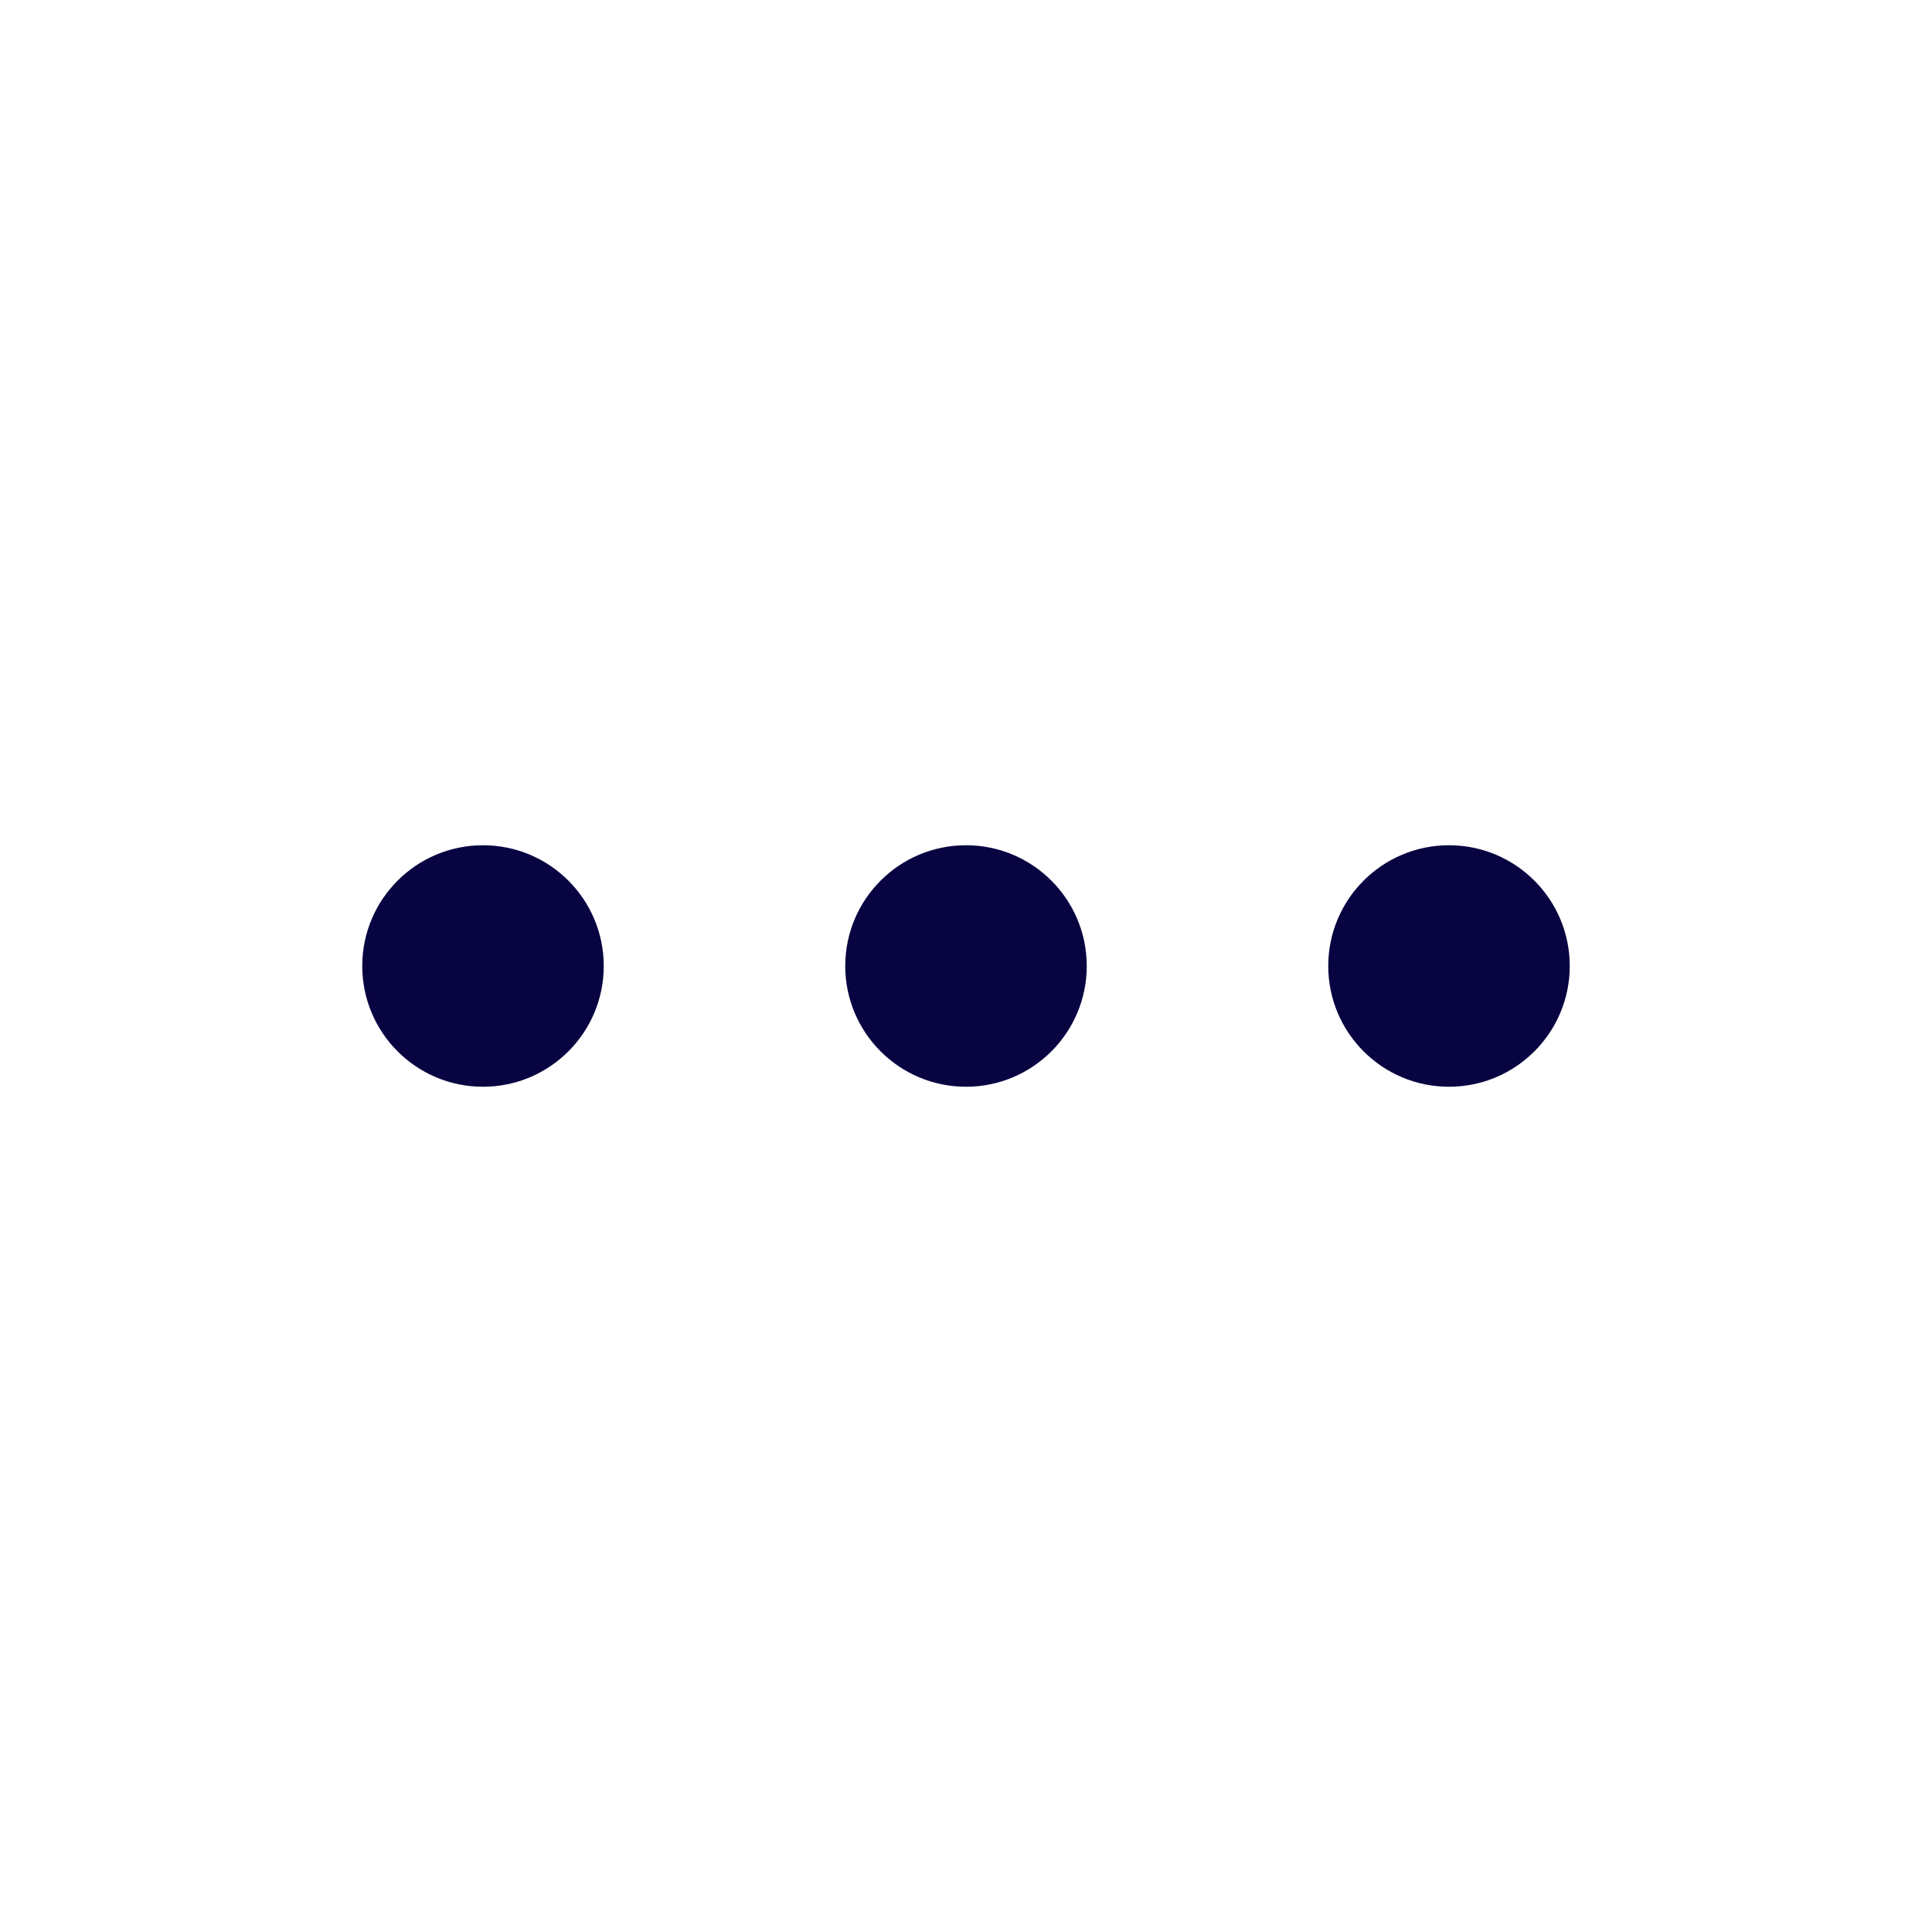
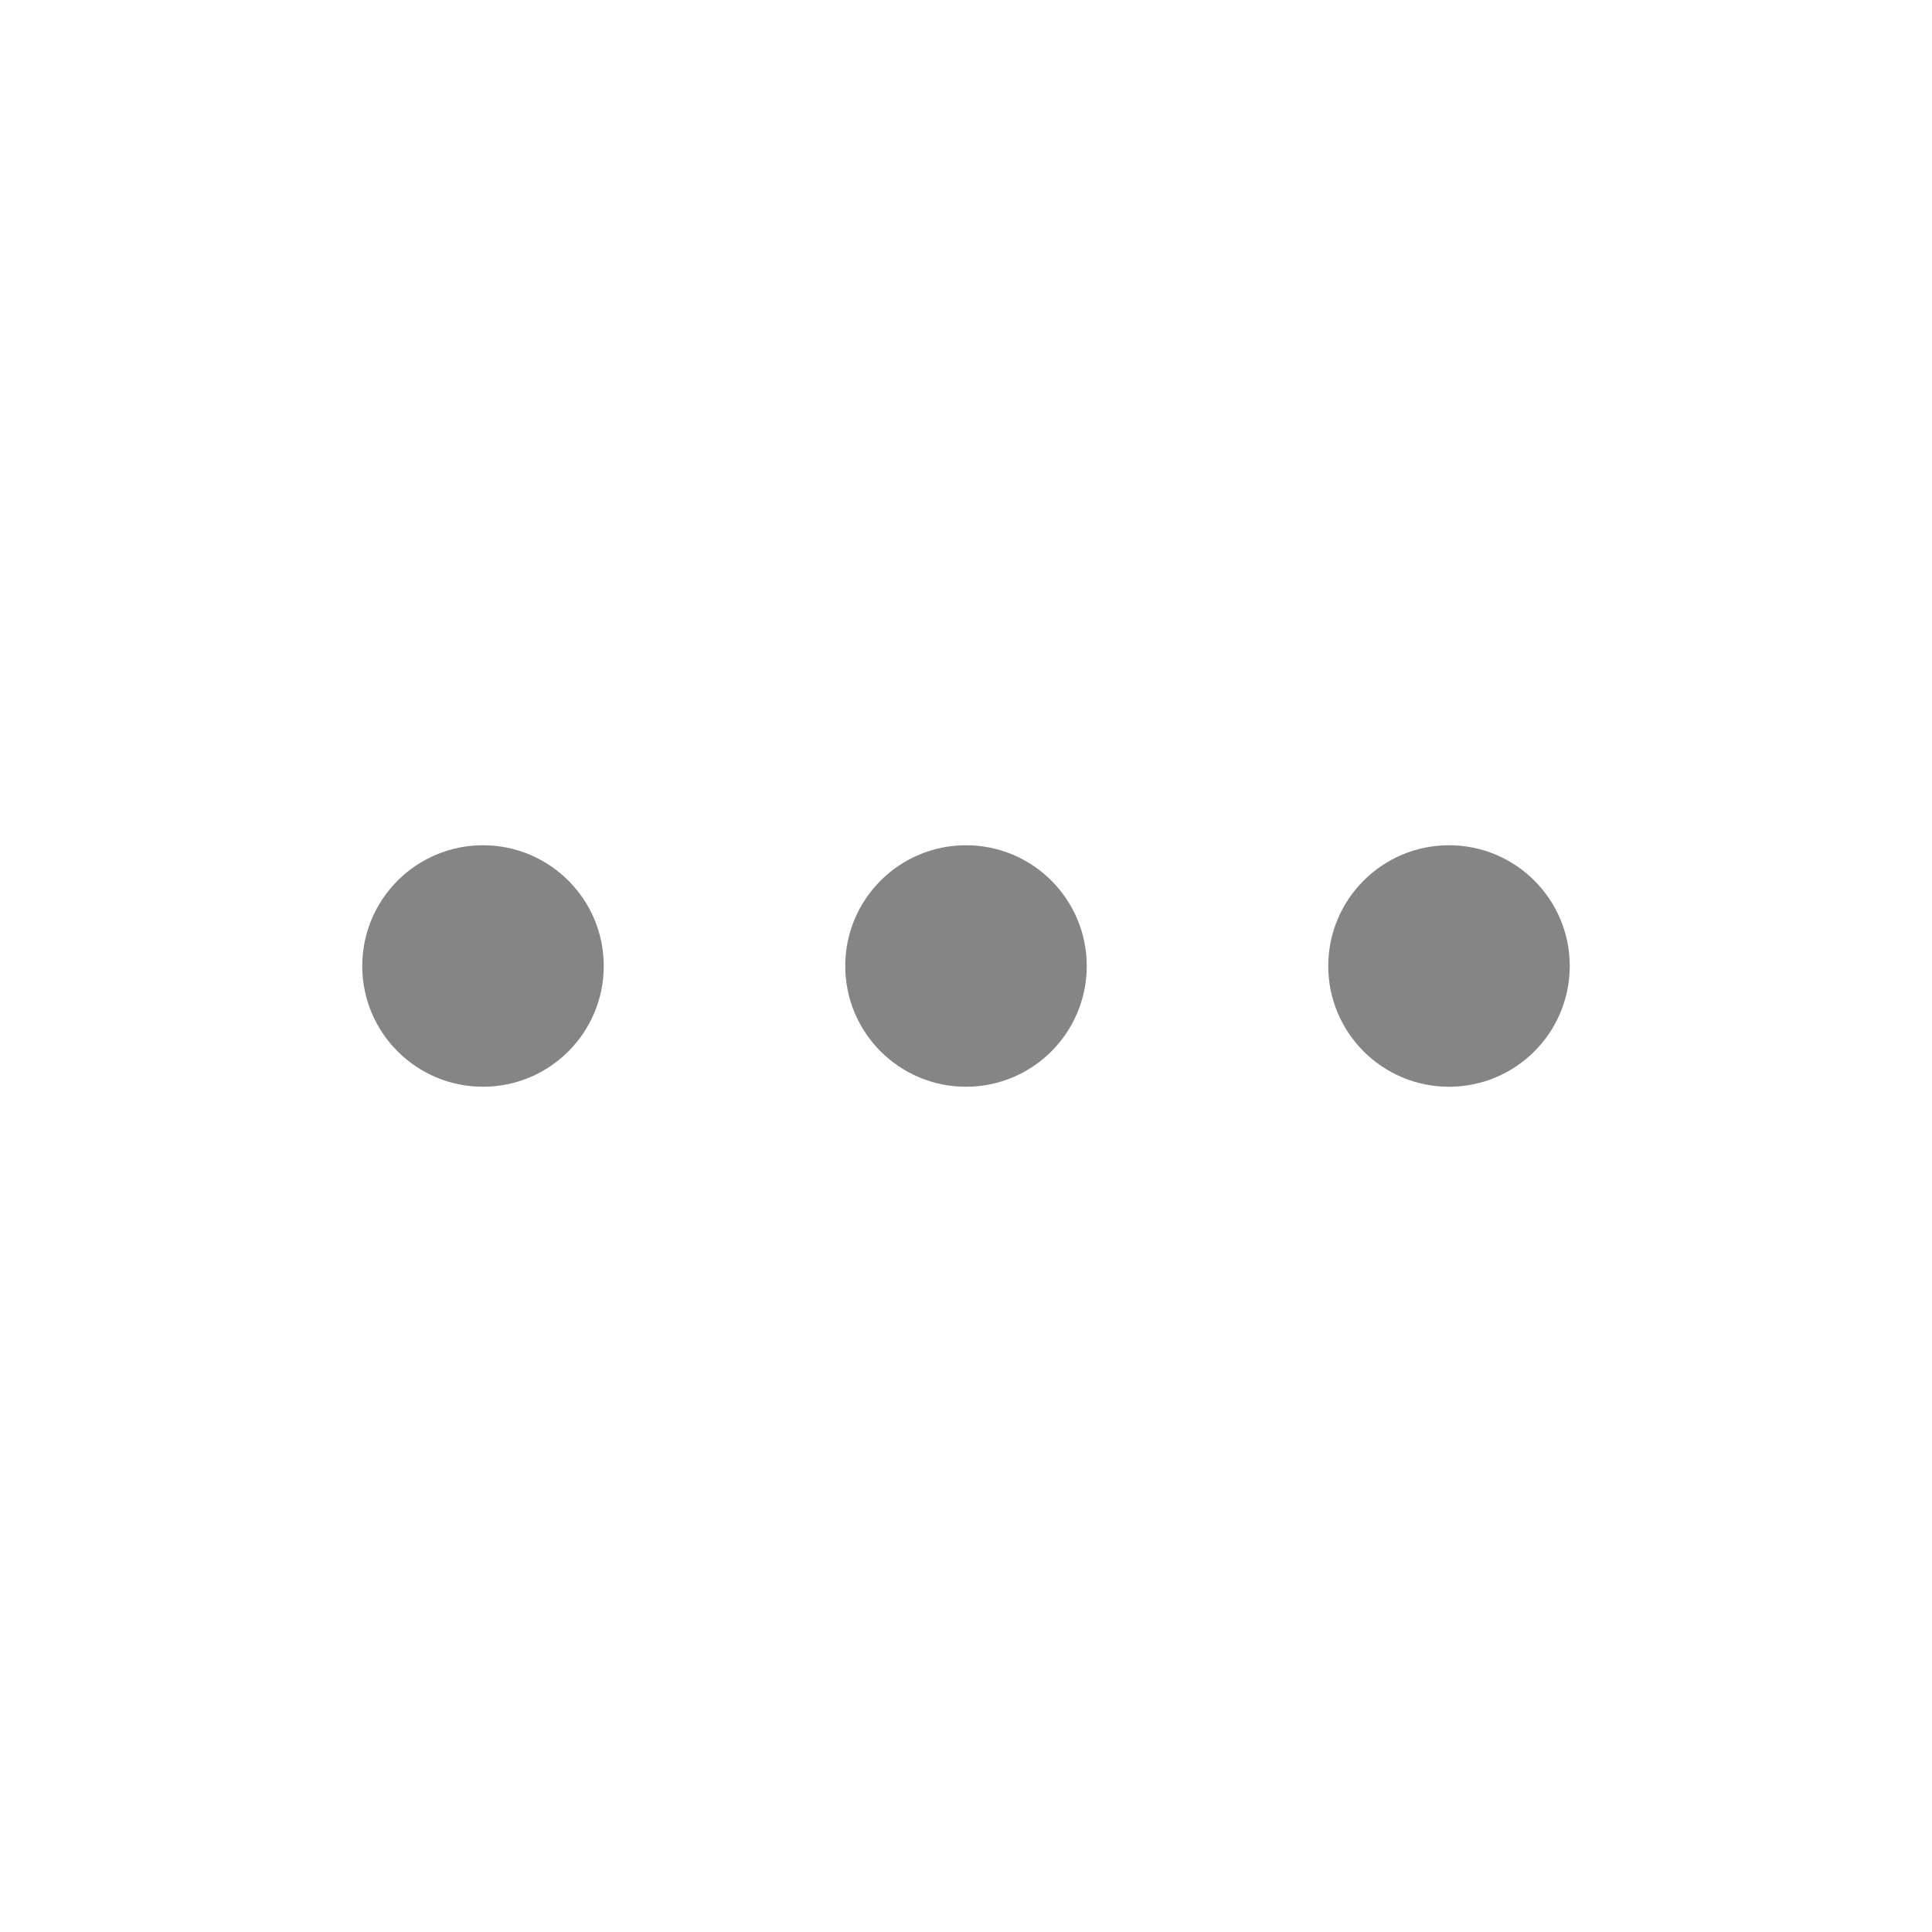
<svg xmlns="http://www.w3.org/2000/svg" width="800px" height="800px" viewBox="0 0 24 24" fill="none">
-   <circle cx="18" cy="12" r="1.5" transform="rotate(90 18 12)" fill="#080341" />
-   <circle cx="12" cy="12" r="1.5" transform="rotate(90 12 12)" fill="#080341" />
-   <circle cx="6" cy="12" r="1.5" transform="rotate(90 6 12)" fill="#080341" />
+   <circle cx="18" cy="12" r="1.5" transform="rotate(90 18 12)" fill="#858585" />
+   <circle cx="12" cy="12" r="1.5" transform="rotate(90 12 12)" fill="#858585" />
+   <circle cx="6" cy="12" r="1.5" transform="rotate(90 6 12)" fill="#858585" />
</svg>
